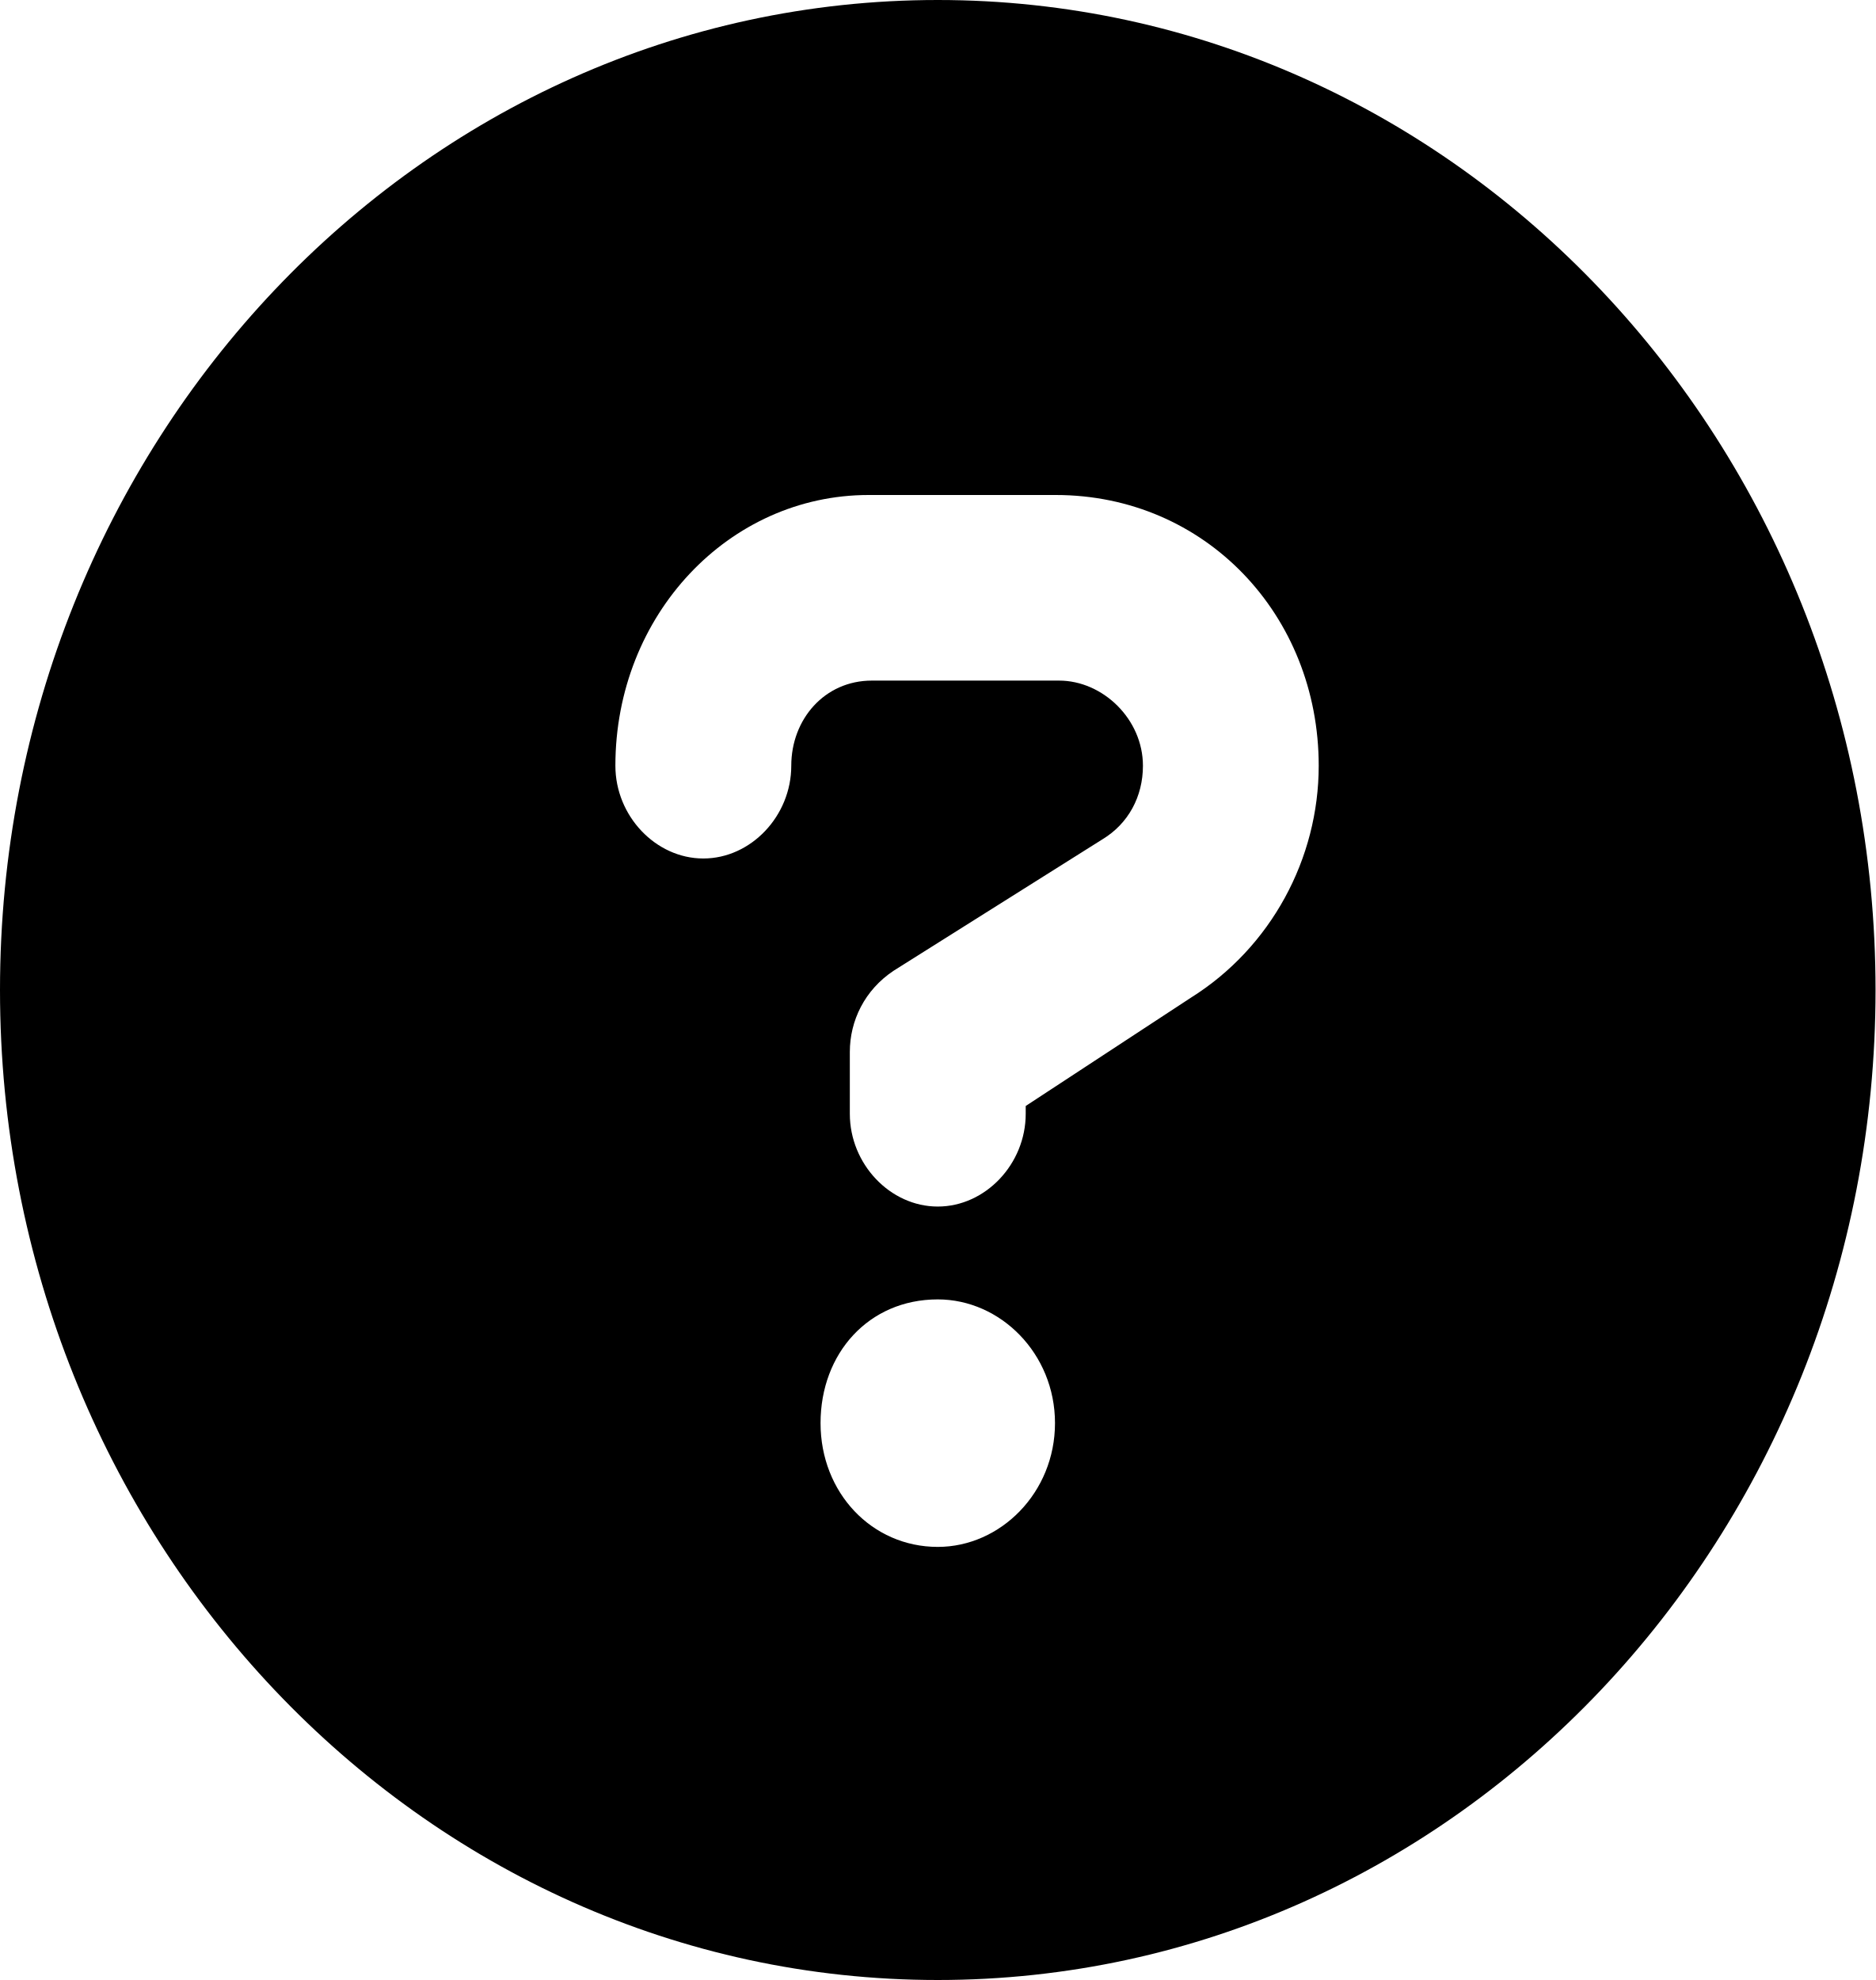
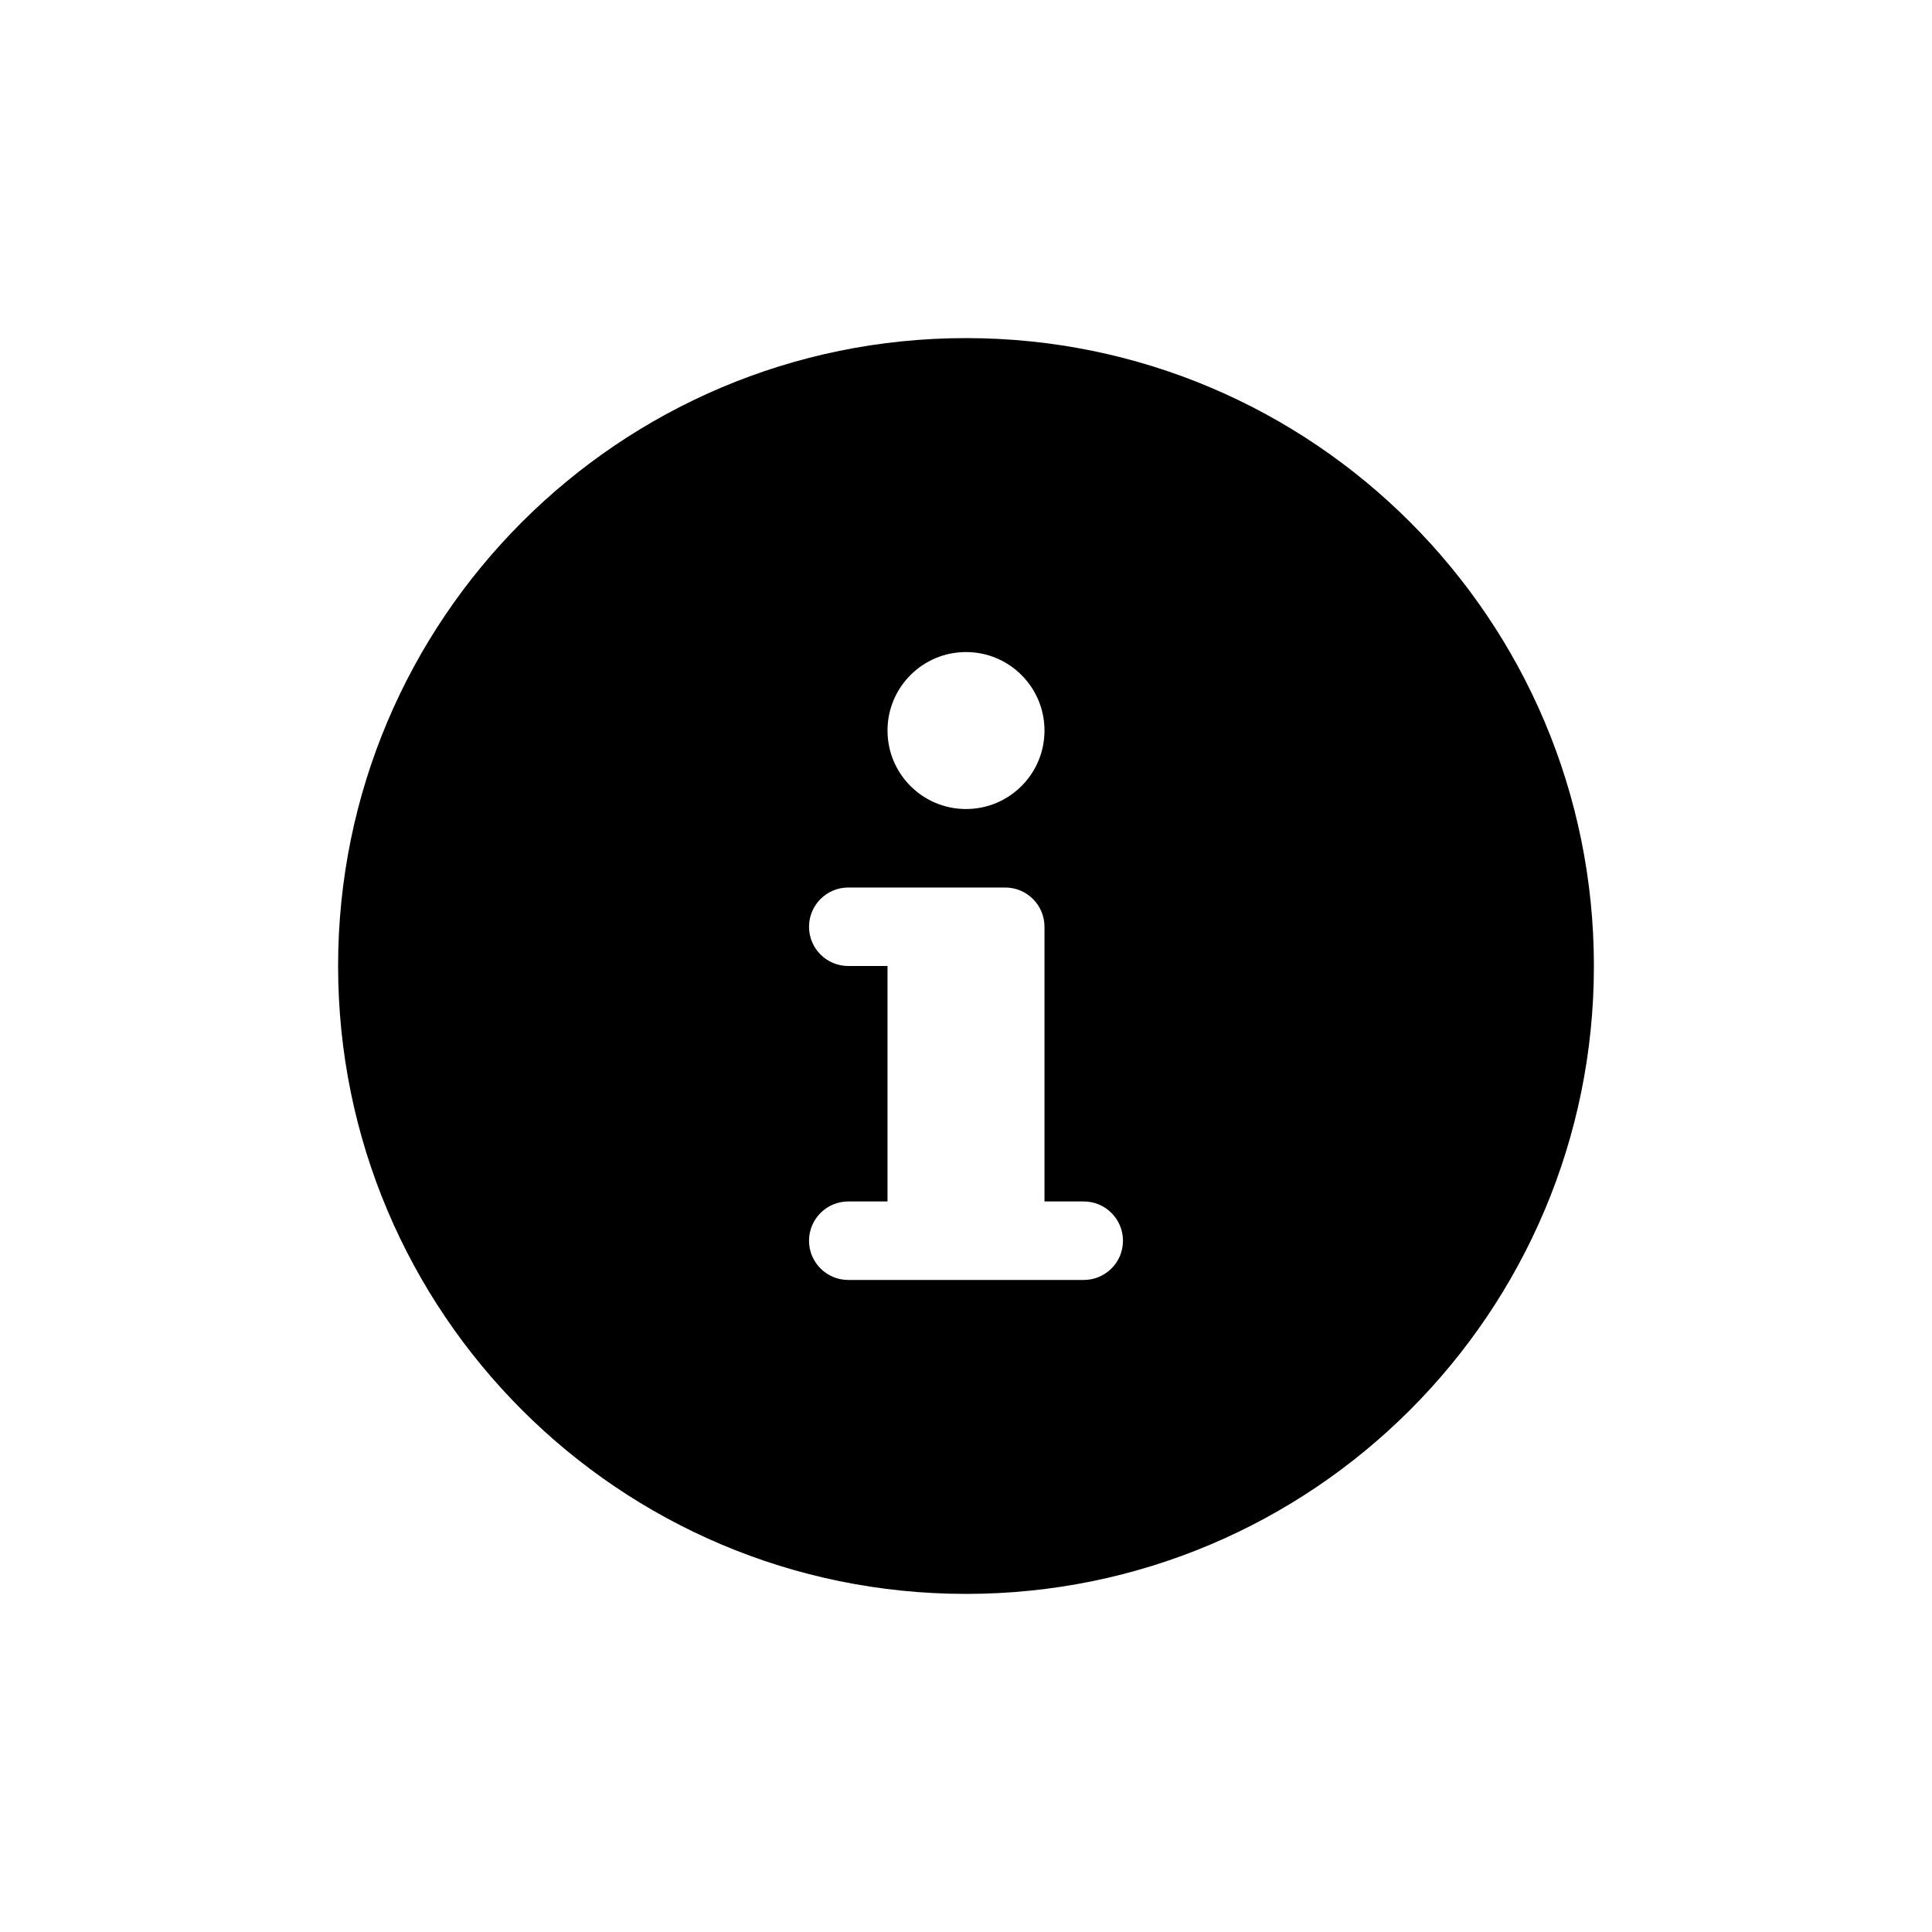
- <svg xmlns="http://www.w3.org/2000/svg" viewBox="0 0 18 19" fill="none">
-   <path d="M9 0C4.029 0 0 4.253 0 9.5C0 14.747 4.029 19 9 19C13.971 19 18 14.747 18 9.5C18 4.253 13.971 0 9 0ZM9 14.844C8.367 14.844 7.875 14.324 7.875 13.656C7.875 12.988 8.336 12.469 9 12.469C9.601 12.469 10.125 12.988 10.125 13.656C10.125 14.324 9.601 14.844 9 14.844ZM11.429 9.574L9.844 10.613V10.688C9.844 11.17 9.457 11.578 9 11.578C8.543 11.578 8.156 11.17 8.156 10.688V10.094C8.156 9.797 8.297 9.5 8.578 9.314L10.582 8.053C10.828 7.904 10.969 7.645 10.969 7.348C10.969 6.902 10.585 6.531 10.164 6.531H8.367C7.914 6.531 7.594 6.902 7.594 7.348C7.594 7.83 7.207 8.238 6.75 8.238C6.293 8.238 5.906 7.83 5.906 7.348C5.906 5.9 6.996 4.75 8.336 4.75H10.132C11.566 4.75 12.656 5.9 12.656 7.348C12.656 8.238 12.199 9.092 11.429 9.574Z" fill="currentColor" />
+ <svg xmlns="http://www.w3.org/2000/svg" viewBox="0 0 40 40" fill="none">
+   <path d="M20 7C12.82 7 7 12.82 7 20C7 27.18 12.82 33 20 33C27.18 33 33 27.18 33 20C33 12.82 27.18 7 20 7ZM20 13.5C20.898 13.5 21.625 14.228 21.625 15.125C21.625 16.023 20.898 16.75 20 16.75C19.102 16.75 18.375 16.023 18.375 15.125C18.375 14.228 19.102 13.5 20 13.5ZM22.438 26.5H17.562C17.114 26.5 16.75 26.137 16.75 25.688C16.75 25.239 17.114 24.875 17.562 24.875H18.375V20H17.562C17.114 20 16.75 19.637 16.75 19.188C16.75 18.739 17.114 18.375 17.562 18.375H20.812C21.261 18.375 21.625 18.739 21.625 19.188V24.875H22.438C22.886 24.875 23.25 25.239 23.25 25.688C23.25 26.137 22.886 26.5 22.438 26.5Z" fill="currentColor" />
</svg>
